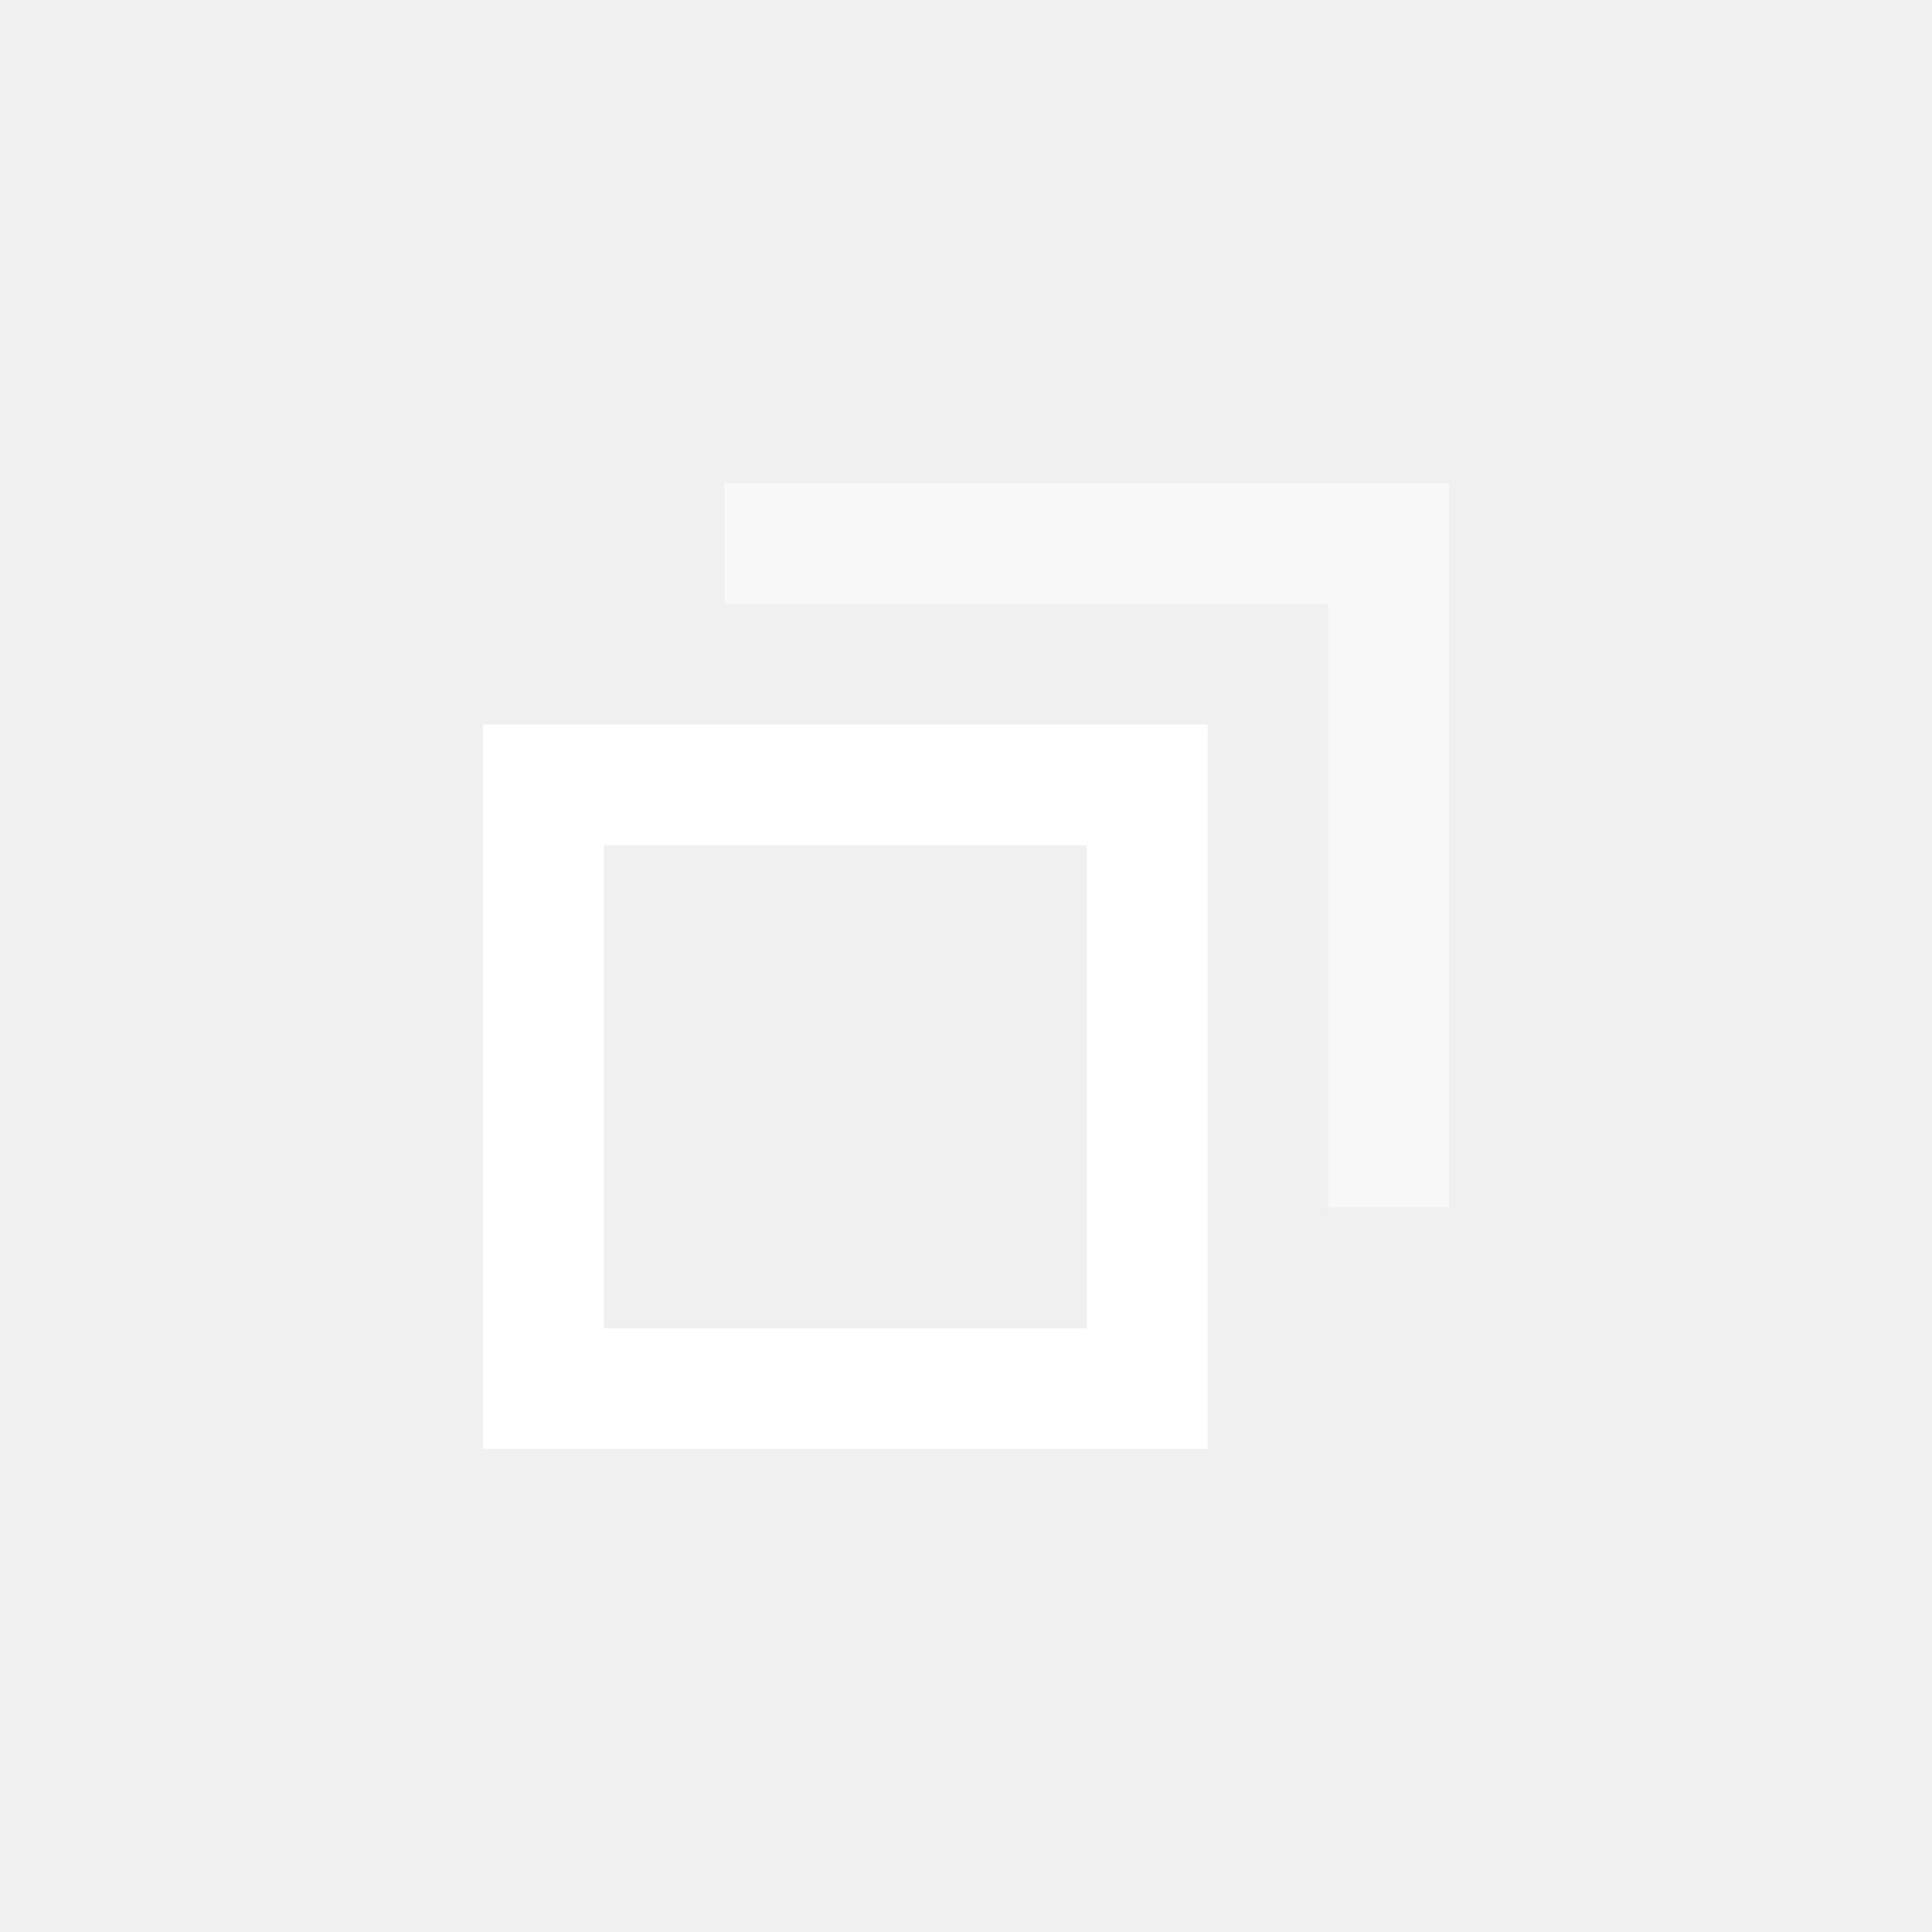
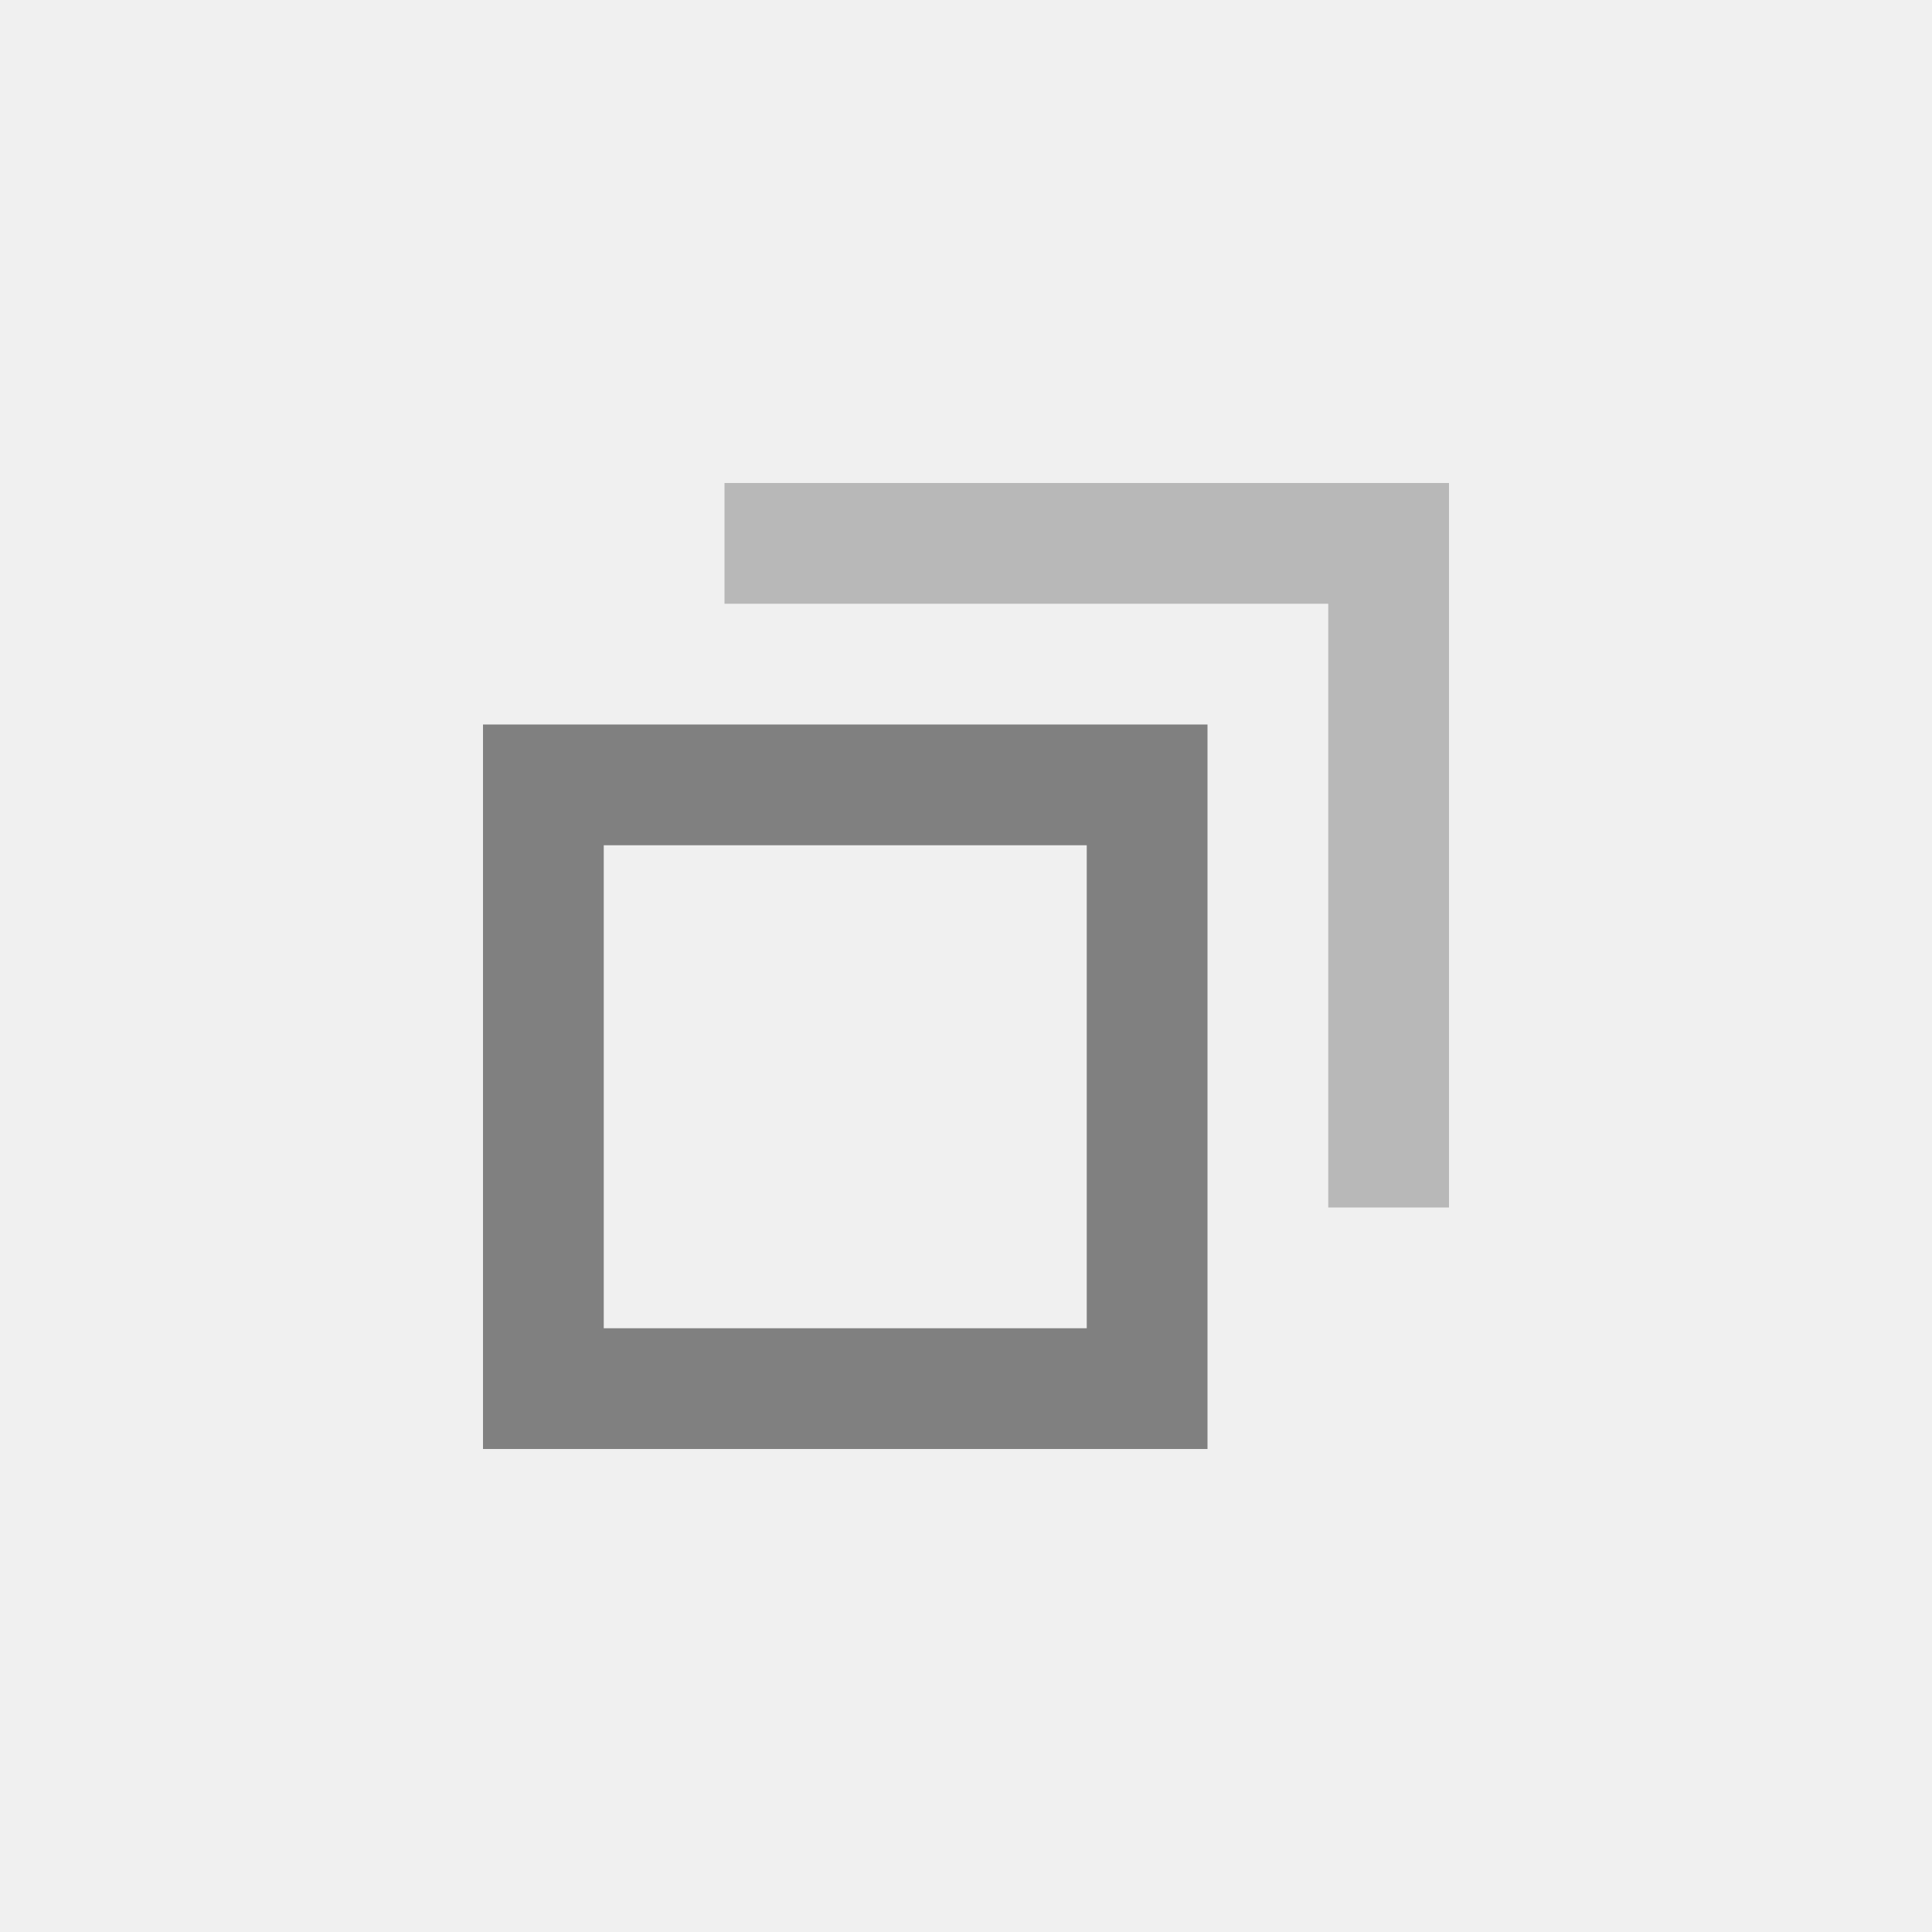
- <svg xmlns="http://www.w3.org/2000/svg" height="16" width="16" version="1.1" id="svg8">
-   <defs id="defs12" />
-   <g color="#000" font-weight="400" font-family="sans-serif" white-space="normal" fill="gray" id="g6" style="fill:#ffffff;fill-opacity:1">
-     <path d="M4 6v6h6V6zm1 1h4v4H5z" style="line-height:normal;font-variant-ligatures:normal;font-variant-position:normal;font-variant-caps:normal;font-variant-numeric:normal;font-variant-alternates:normal;font-feature-settings:normal;text-indent:0;text-align:start;text-decoration-line:none;text-decoration-style:solid;text-decoration-color:#000;text-transform:none;text-orientation:mixed;shape-padding:0;isolation:auto;mix-blend-mode:normal;fill:#ffffff;fill-opacity:1" overflow="visible" id="path2" />
-     <path d="M6 4v1h5v5h1V4z" style="line-height:normal;font-variant-ligatures:normal;font-variant-position:normal;font-variant-caps:normal;font-variant-numeric:normal;font-variant-alternates:normal;font-feature-settings:normal;text-indent:0;text-align:start;text-decoration-line:none;text-decoration-style:solid;text-decoration-color:#000;text-transform:none;text-orientation:mixed;shape-padding:0;isolation:auto;mix-blend-mode:normal;fill:#ffffff;fill-opacity:1" overflow="visible" opacity=".5" id="path4" />
+ <svg xmlns="http://www.w3.org/2000/svg" height="16" width="16">
+   <g color="#000" font-weight="400" font-family="sans-serif" white-space="normal" fill="gray">
+     <path d="M4 6v6h6V6zm1 1h4v4H5z" style="line-height:normal;font-variant-ligatures:normal;font-variant-position:normal;font-variant-caps:normal;font-variant-numeric:normal;font-variant-alternates:normal;font-feature-settings:normal;text-indent:0;text-align:start;text-decoration-line:none;text-decoration-style:solid;text-decoration-color:#000;text-transform:none;text-orientation:mixed;shape-padding:0;isolation:auto;mix-blend-mode:normal" overflow="visible" />
+     <path d="M6 4v1h5v5h1V4z" style="line-height:normal;font-variant-ligatures:normal;font-variant-position:normal;font-variant-caps:normal;font-variant-numeric:normal;font-variant-alternates:normal;font-feature-settings:normal;text-indent:0;text-align:start;text-decoration-line:none;text-decoration-style:solid;text-decoration-color:#000;text-transform:none;text-orientation:mixed;shape-padding:0;isolation:auto;mix-blend-mode:normal" overflow="visible" opacity=".5" />
  </g>
</svg>
